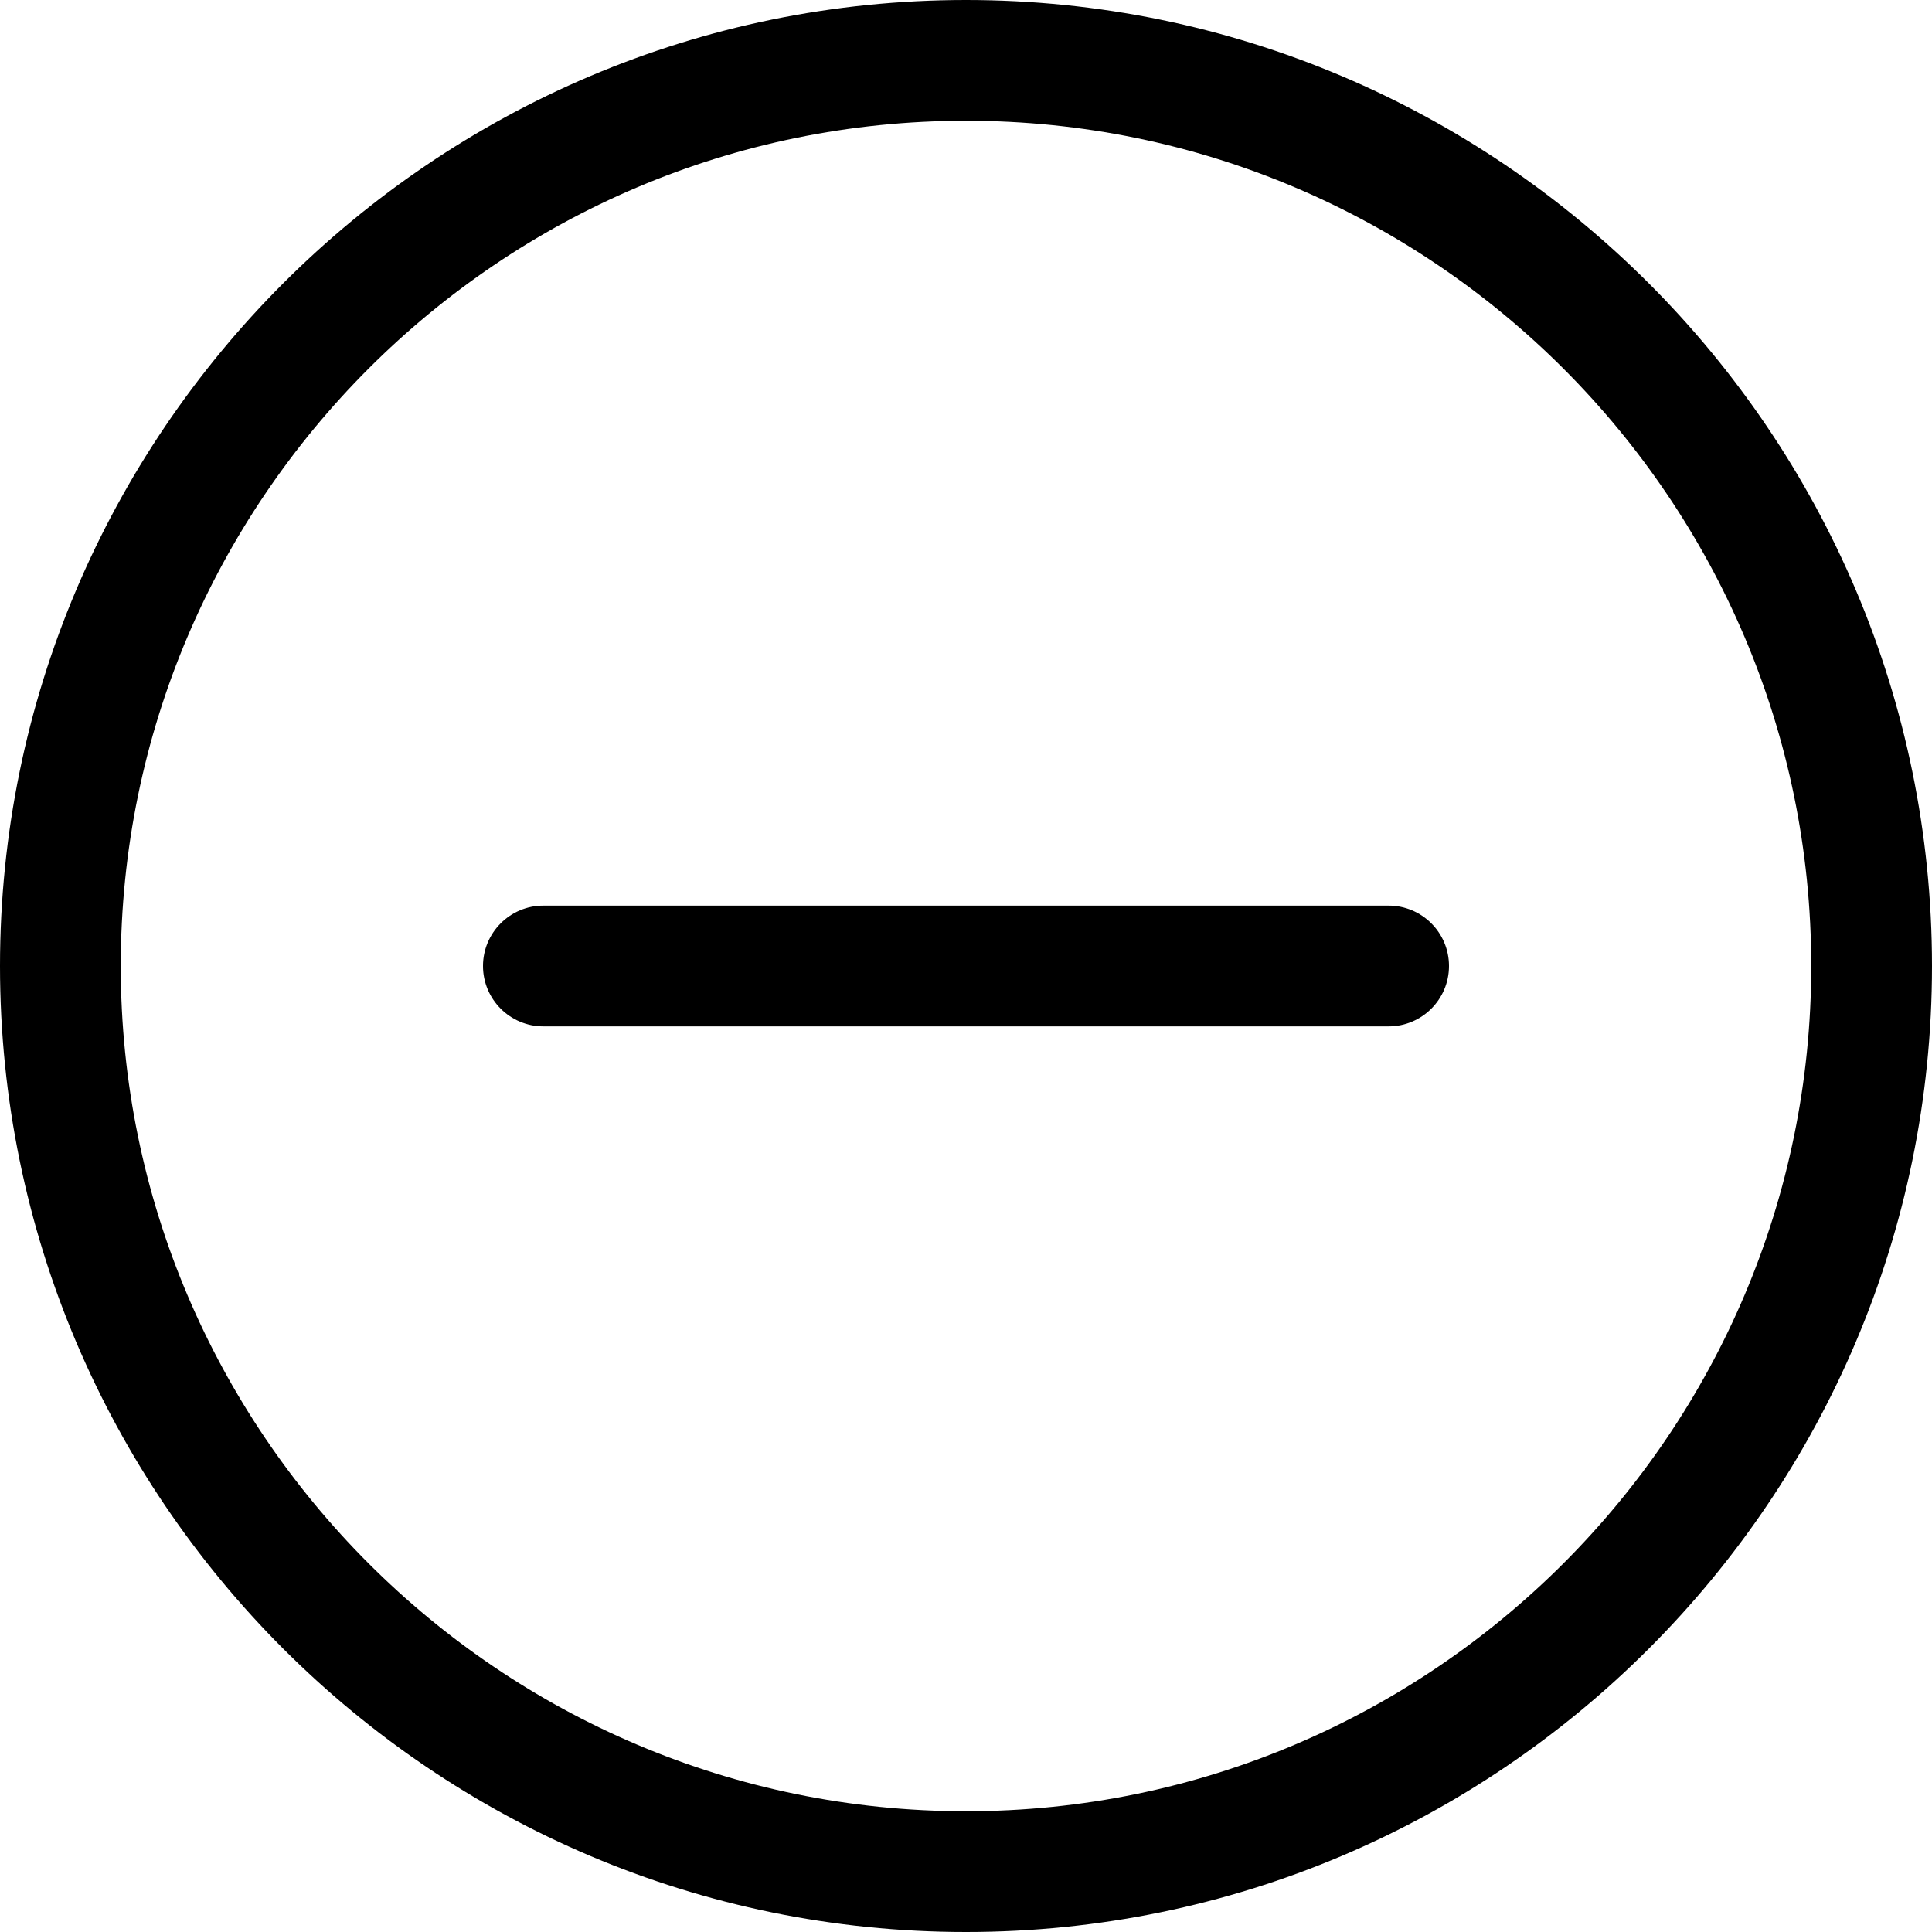
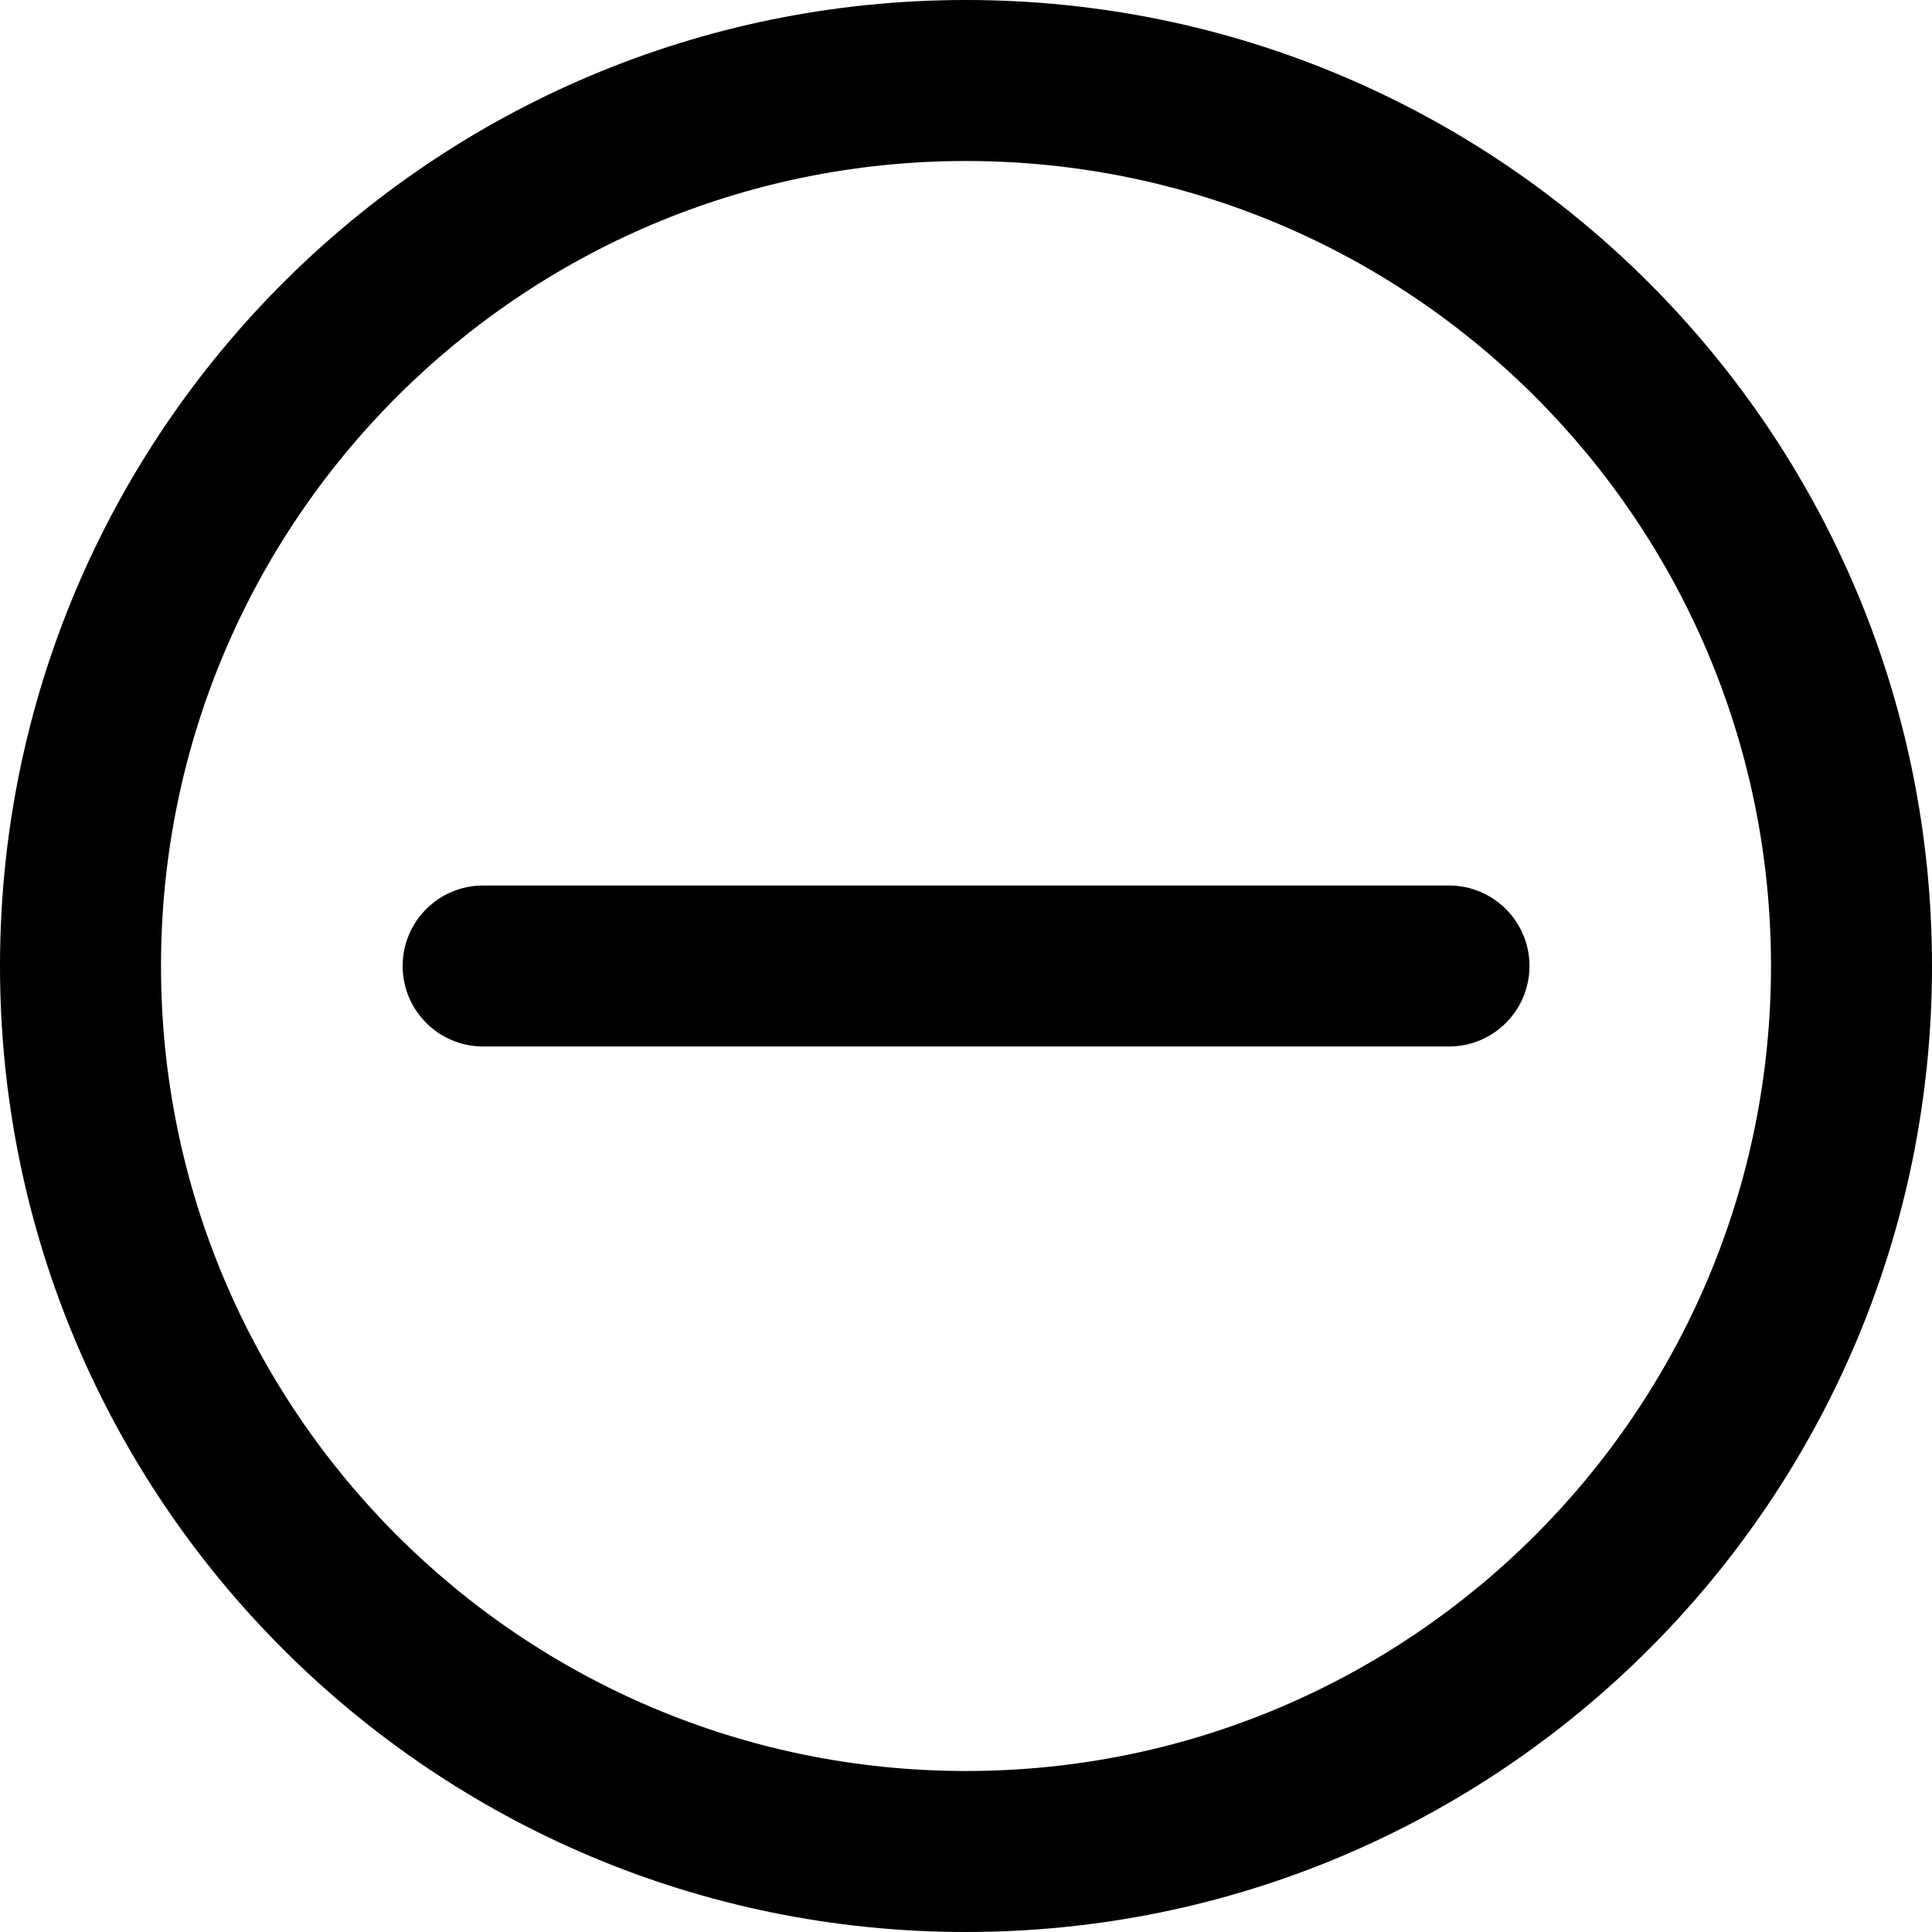
- <svg xmlns="http://www.w3.org/2000/svg" height="512pt" viewBox="0 0 512 512" width="512pt">
-   <path d="m256 512c-141.164 0-256-114.836-256-256s114.836-256 256-256 256 114.836 256 256-114.836 256-256 256zm0-480c-123.52 0-224 100.48-224 224s100.48 224 224 224 224-100.48 224-224-100.48-224-224-224zm0 0" />
-   <path d="m368 272h-224c-8.832 0-16-7.168-16-16s7.168-16 16-16h224c8.832 0 16 7.168 16 16s-7.168 16-16 16zm0 0" />
+ <svg xmlns="http://www.w3.org/2000/svg" version="1.1" id="Capa_1" x="0px" y="0px" viewBox="0 0 512 512" style="enable-background:new 0 0 512 512;" xml:space="preserve">
+   <g transform="translate(1 1)">
+     <g>
+       <g>
+         <path d="M255-1C113.618-1-1,113.618-1,255s114.618,256,256,256s256-114.618,256-256S396.382-1,255-1z M255,468.333     c-117.818,0-213.333-95.515-213.333-213.333S137.182,41.667,255,41.667S468.333,137.182,468.333,255S372.818,468.333,255,468.333     z" />
+         <path d="M382.996,233.667H127.038c-11.782,0-21.333,9.551-21.333,21.333s9.551,21.333,21.333,21.333h255.957     c11.782,0,21.333-9.551,21.333-21.333S394.778,233.667,382.996,233.667z" />
+       </g>
+     </g>
+   </g>
+   <g>
+ </g>
+   <g>
+ </g>
+   <g>
+ </g>
+   <g>
+ </g>
+   <g>
+ </g>
+   <g>
+ </g>
+   <g>
+ </g>
+   <g>
+ </g>
+   <g>
+ </g>
+   <g>
+ </g>
+   <g>
+ </g>
+   <g>
+ </g>
+   <g>
+ </g>
+   <g>
+ </g>
+   <g>
+ </g>
</svg>
